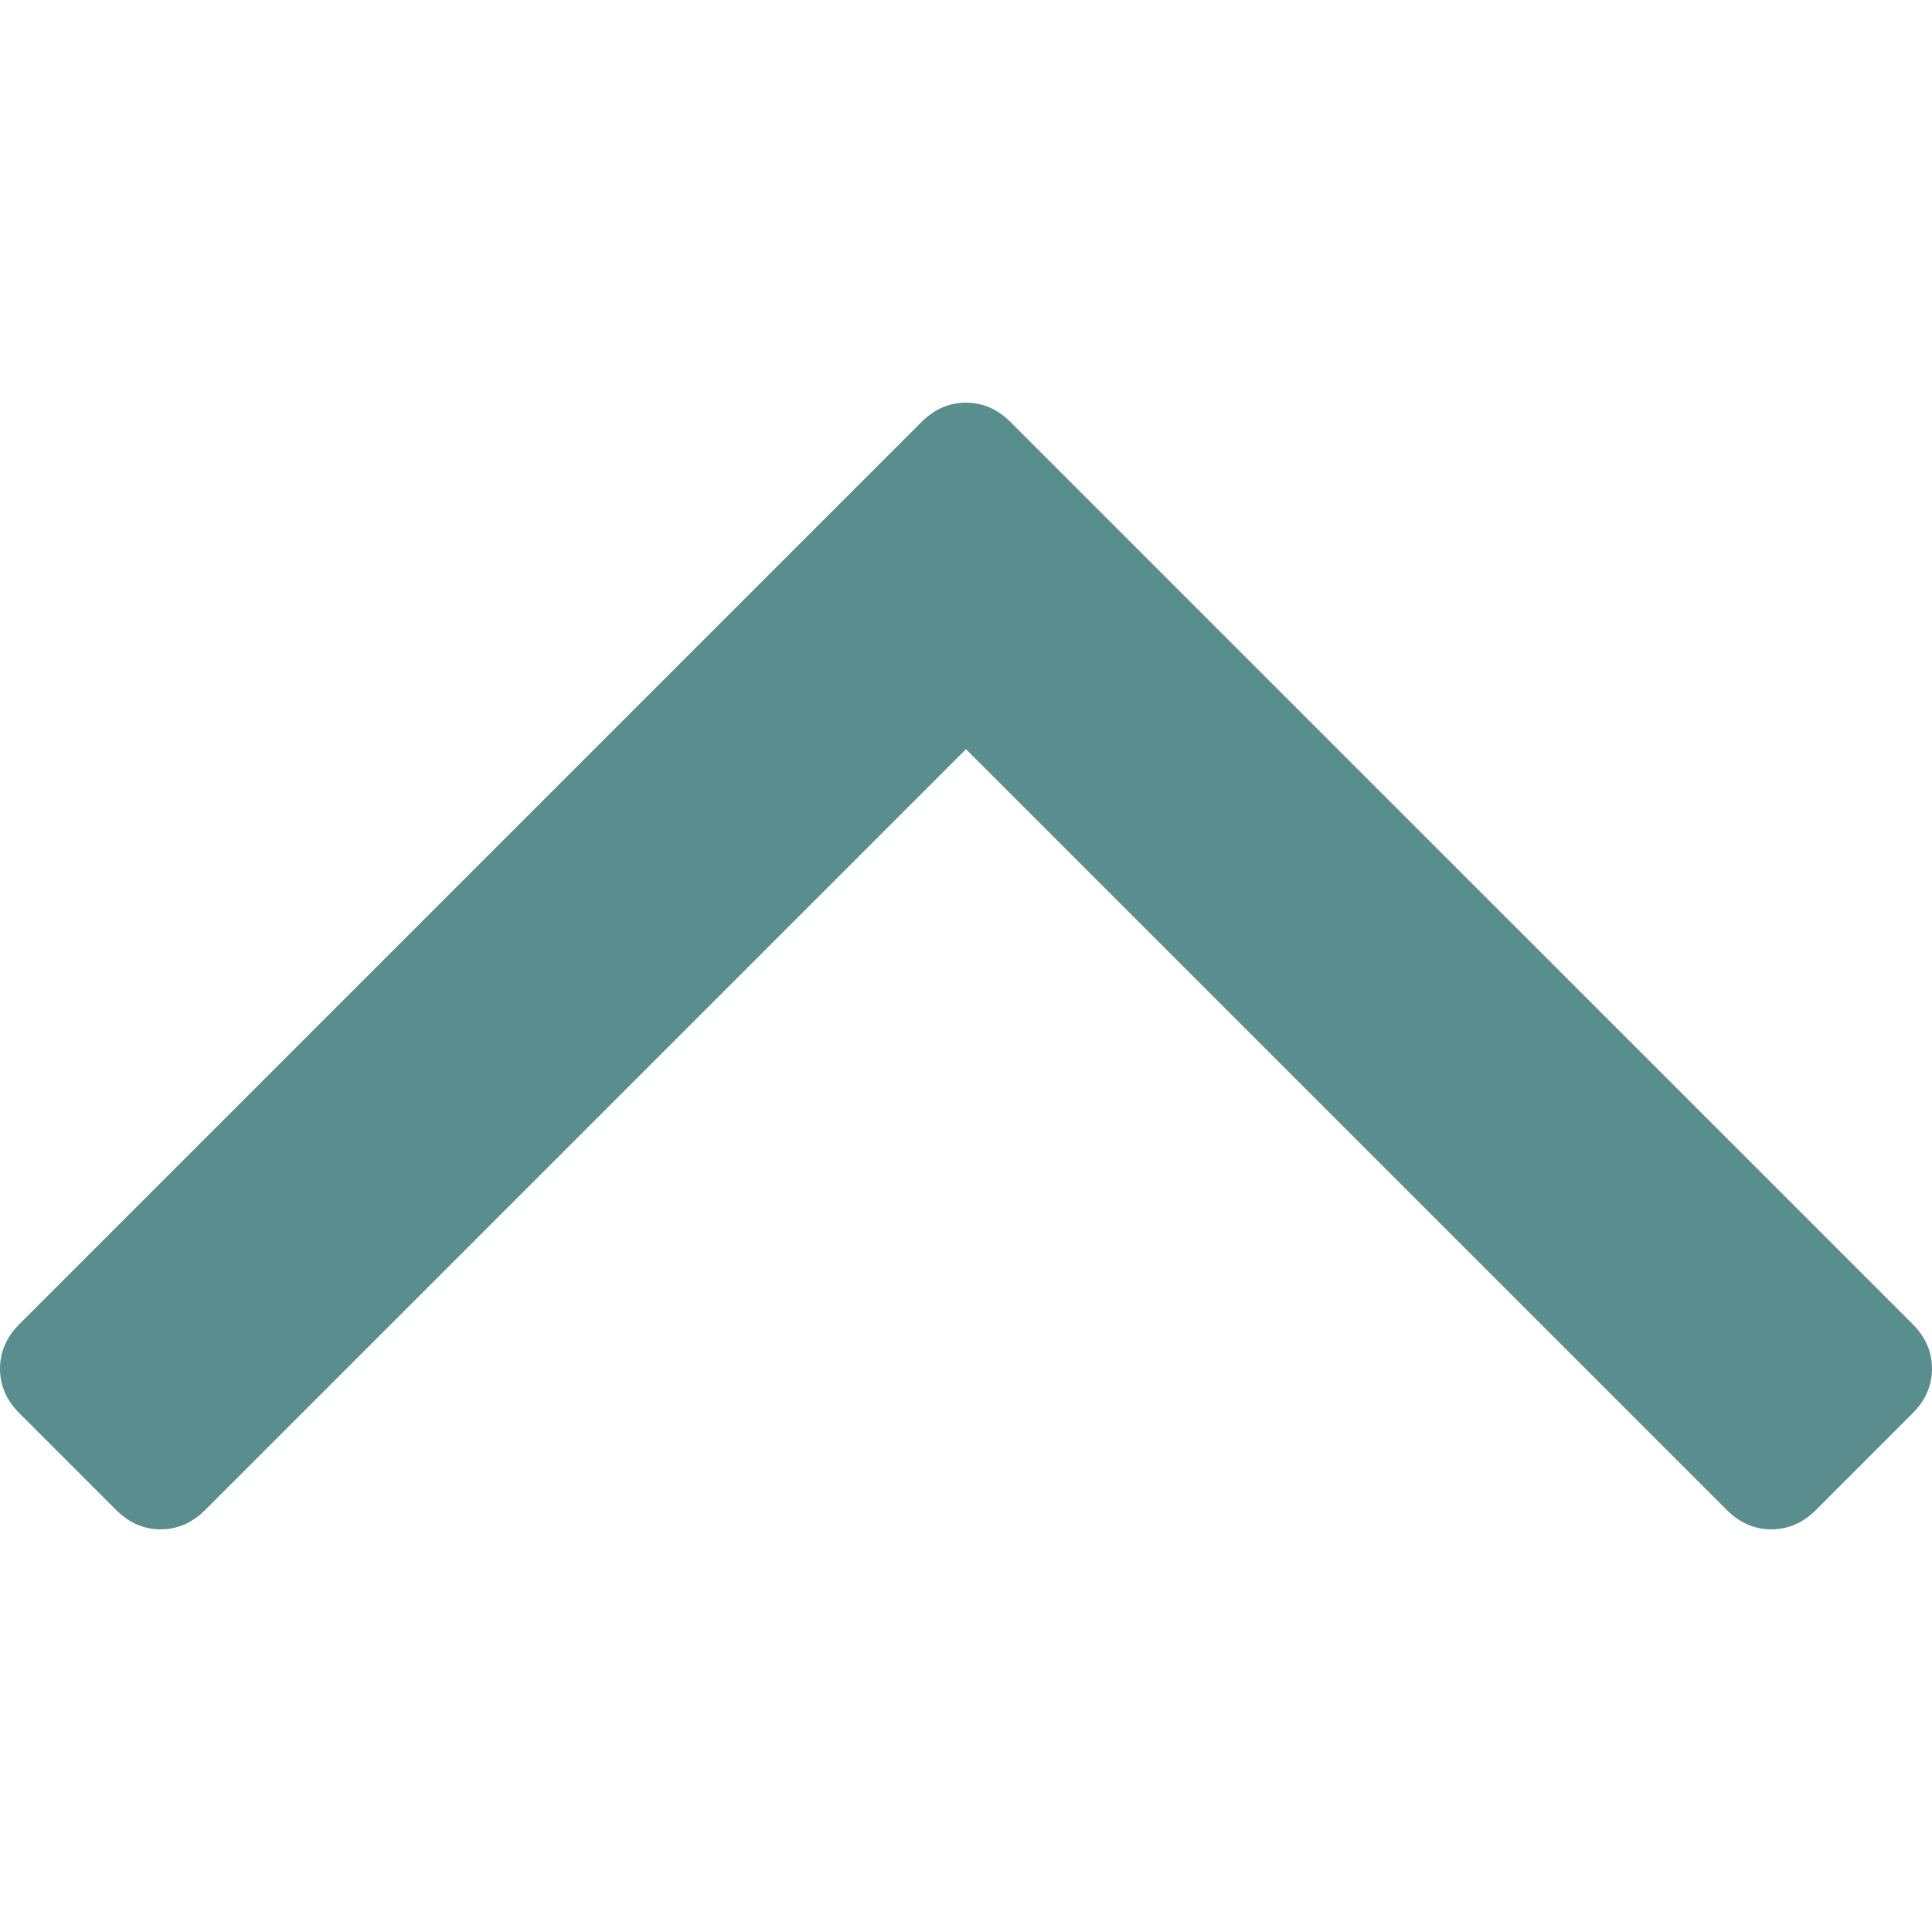
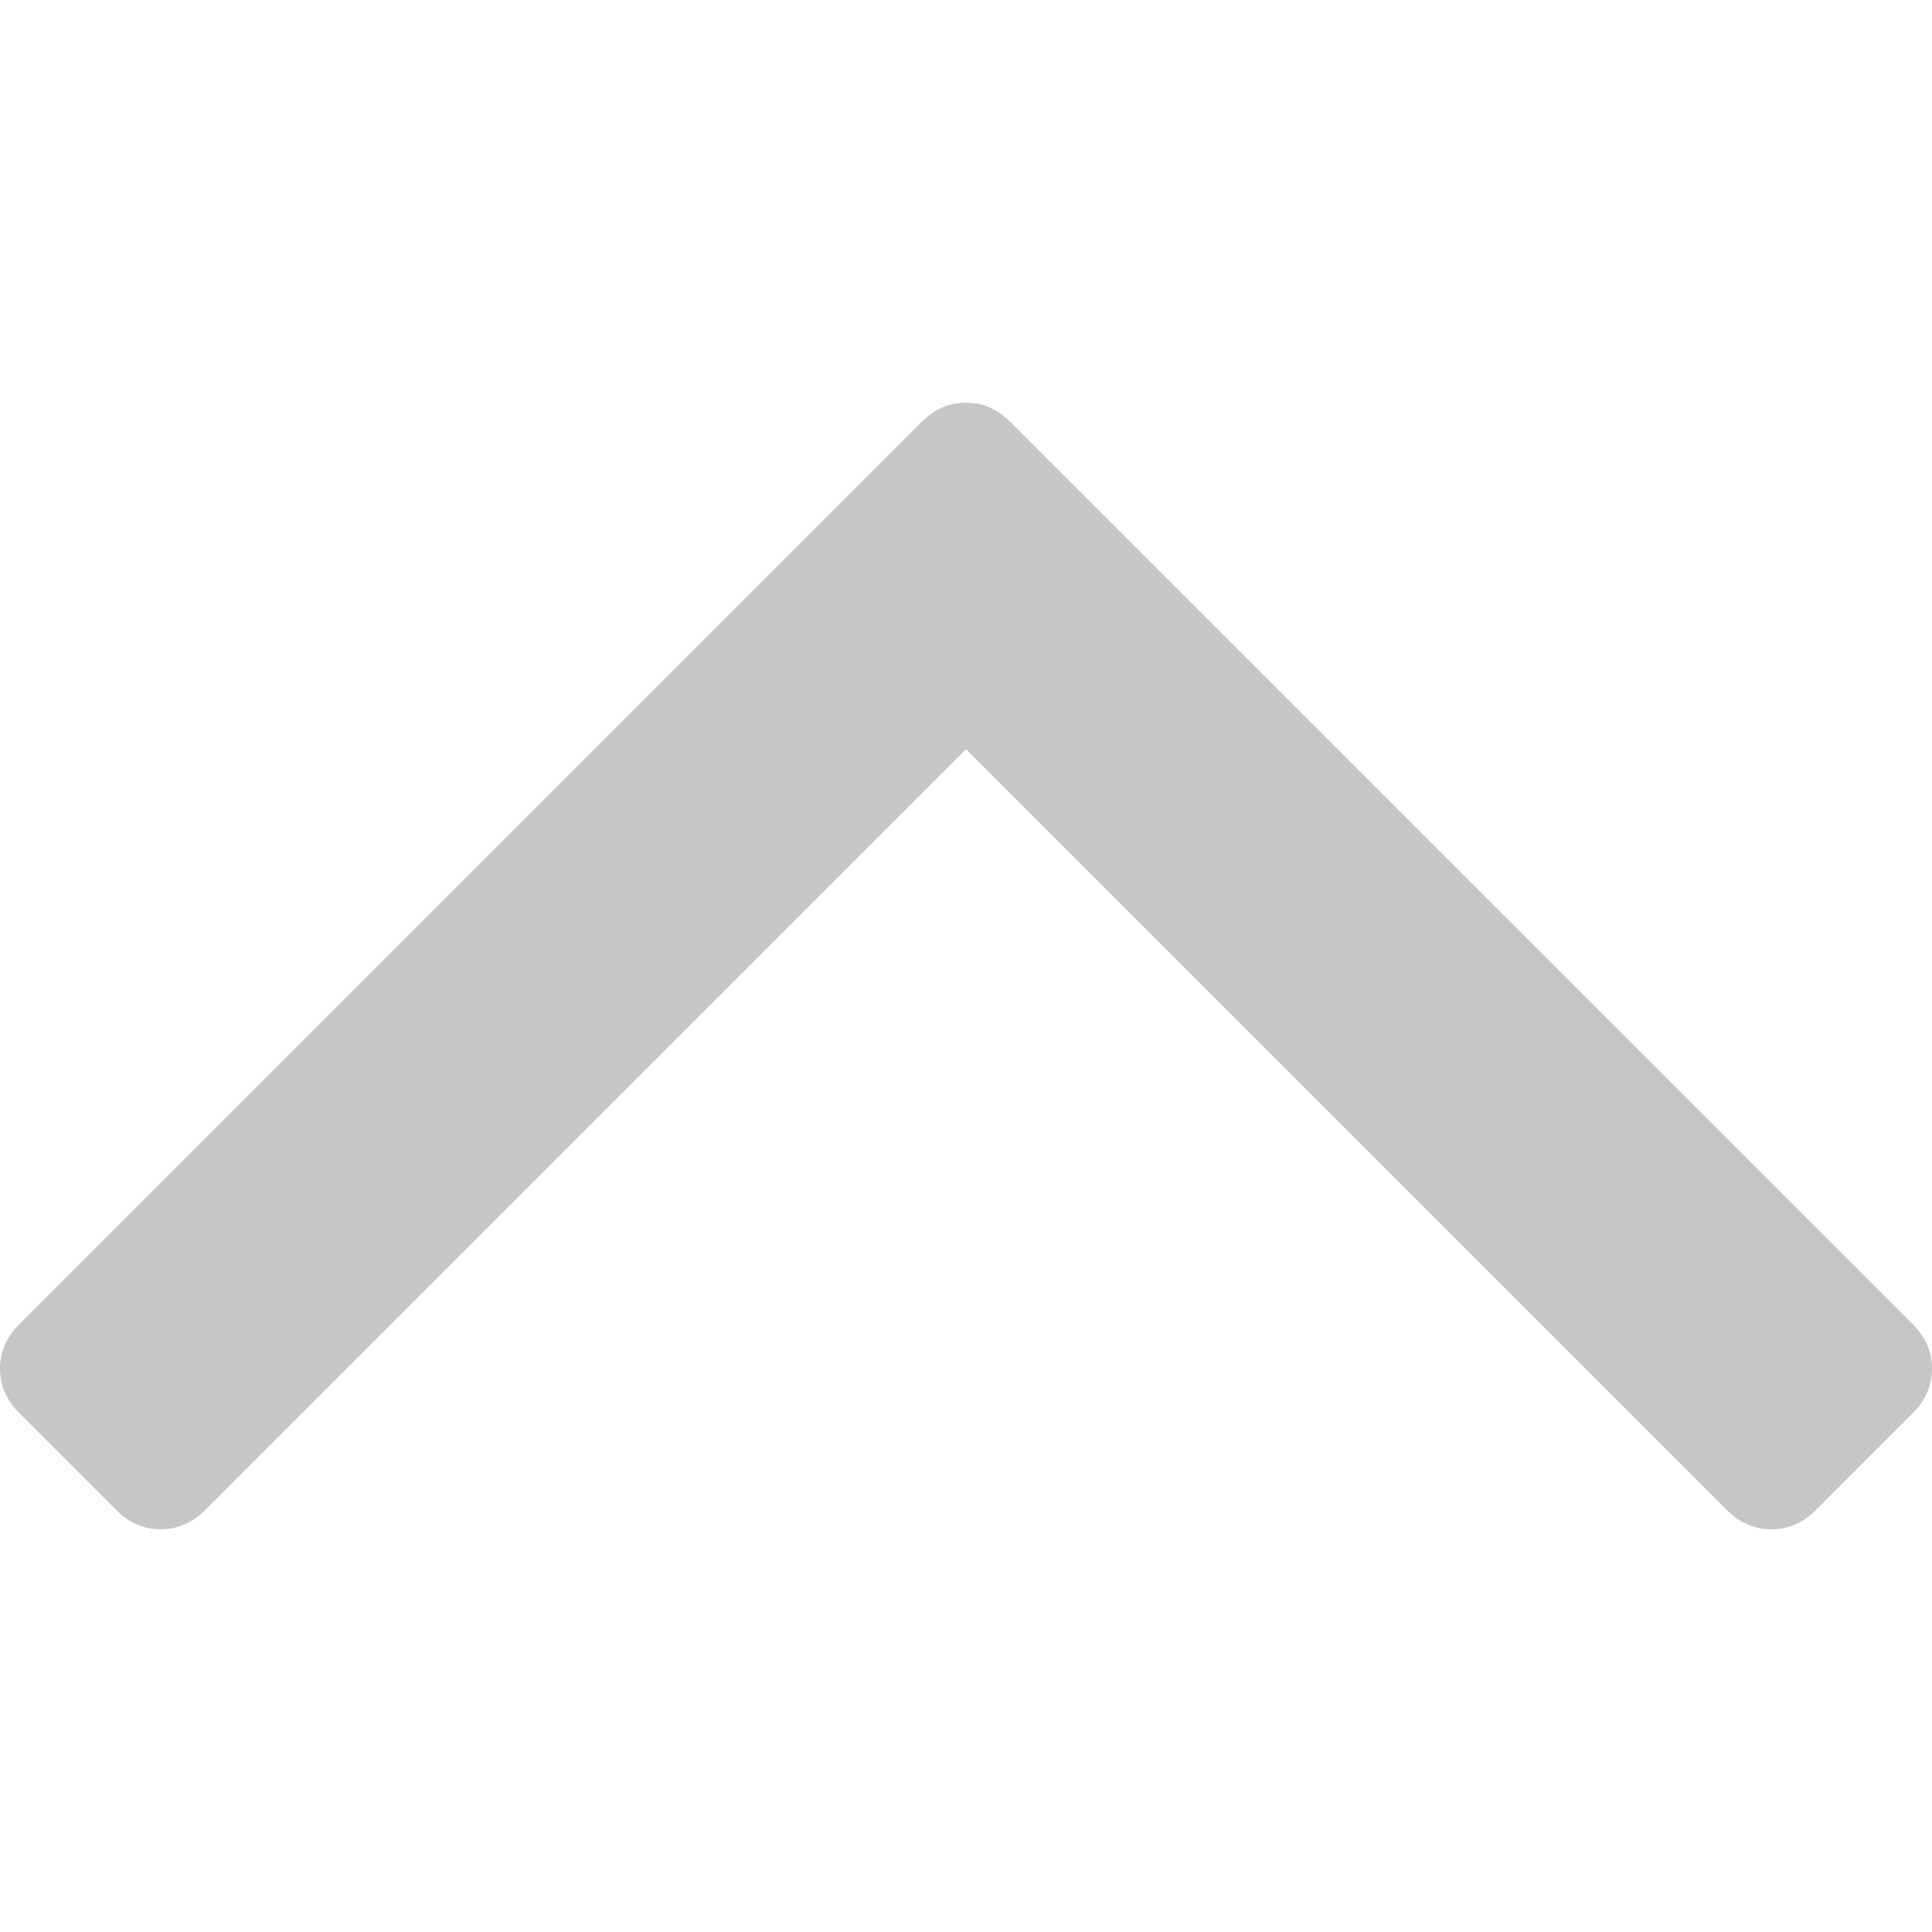
- <svg xmlns="http://www.w3.org/2000/svg" version="1.1" id="Capa_1" x="0px" y="0px" width="284.929px" height="284.929px" viewBox="0 0 284.929 284.929" style="fill:#5A8E8E; enable-background:new 0 0 284.929 284.929;" xml:space="preserve">
+ <svg xmlns="http://www.w3.org/2000/svg" version="1.1" id="Capa_1" x="0px" y="0px" width="284.929px" height="284.929px" viewBox="0 0 284.929 284.929" style="fill:#c6c6c6; enable-background:new 0 0 284.929 284.929;" xml:space="preserve">
  <g>
    <path d="M282.082,195.285L149.028,62.24c-1.901-1.903-4.088-2.856-6.562-2.856s-4.665,0.953-6.567,2.856L2.856,195.285   C0.95,197.191,0,199.378,0,201.853c0,2.474,0.953,4.664,2.856,6.566l14.272,14.271c1.903,1.903,4.093,2.854,6.567,2.854   c2.474,0,4.664-0.951,6.567-2.854l112.204-112.202l112.208,112.209c1.902,1.903,4.093,2.848,6.563,2.848   c2.478,0,4.668-0.951,6.57-2.848l14.274-14.277c1.902-1.902,2.847-4.093,2.847-6.566   C284.929,199.378,283.984,197.188,282.082,195.285z" />
  </g>
  <g>
</g>
  <g>
</g>
  <g>
</g>
  <g>
</g>
  <g>
</g>
  <g>
</g>
  <g>
</g>
  <g>
</g>
  <g>
</g>
  <g>
</g>
  <g>
</g>
  <g>
</g>
  <g>
</g>
  <g>
</g>
  <g>
</g>
</svg>
